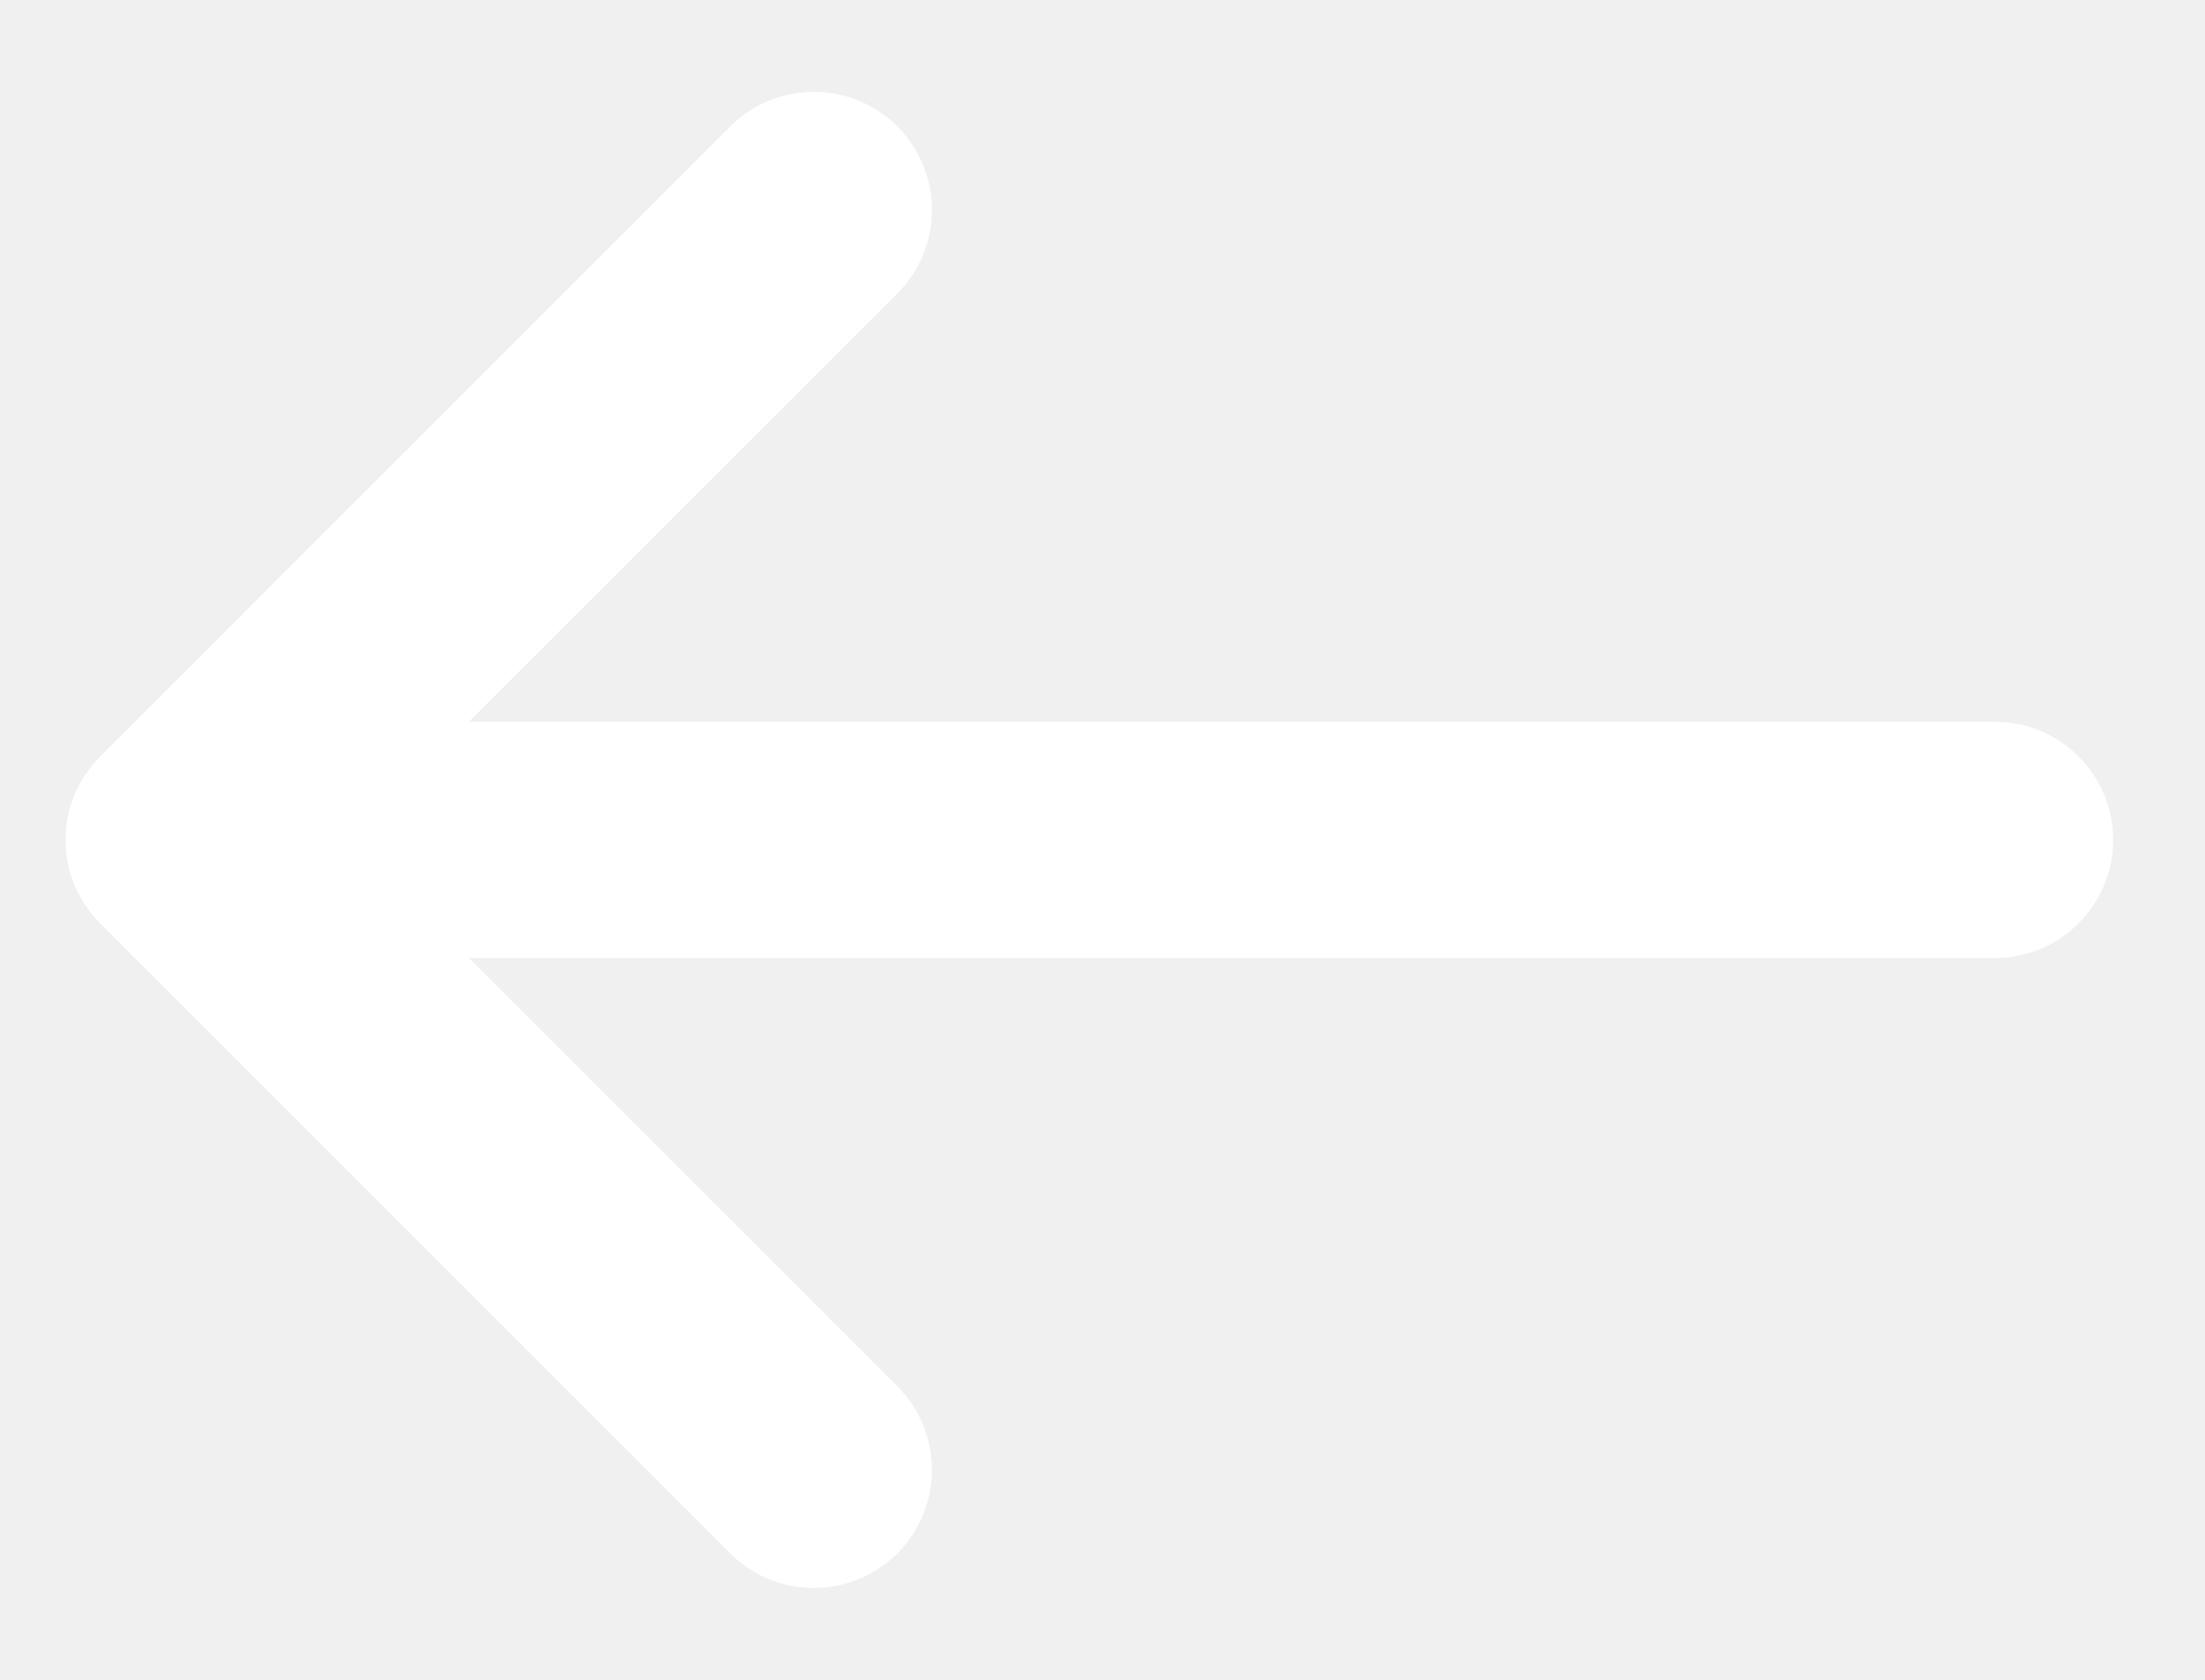
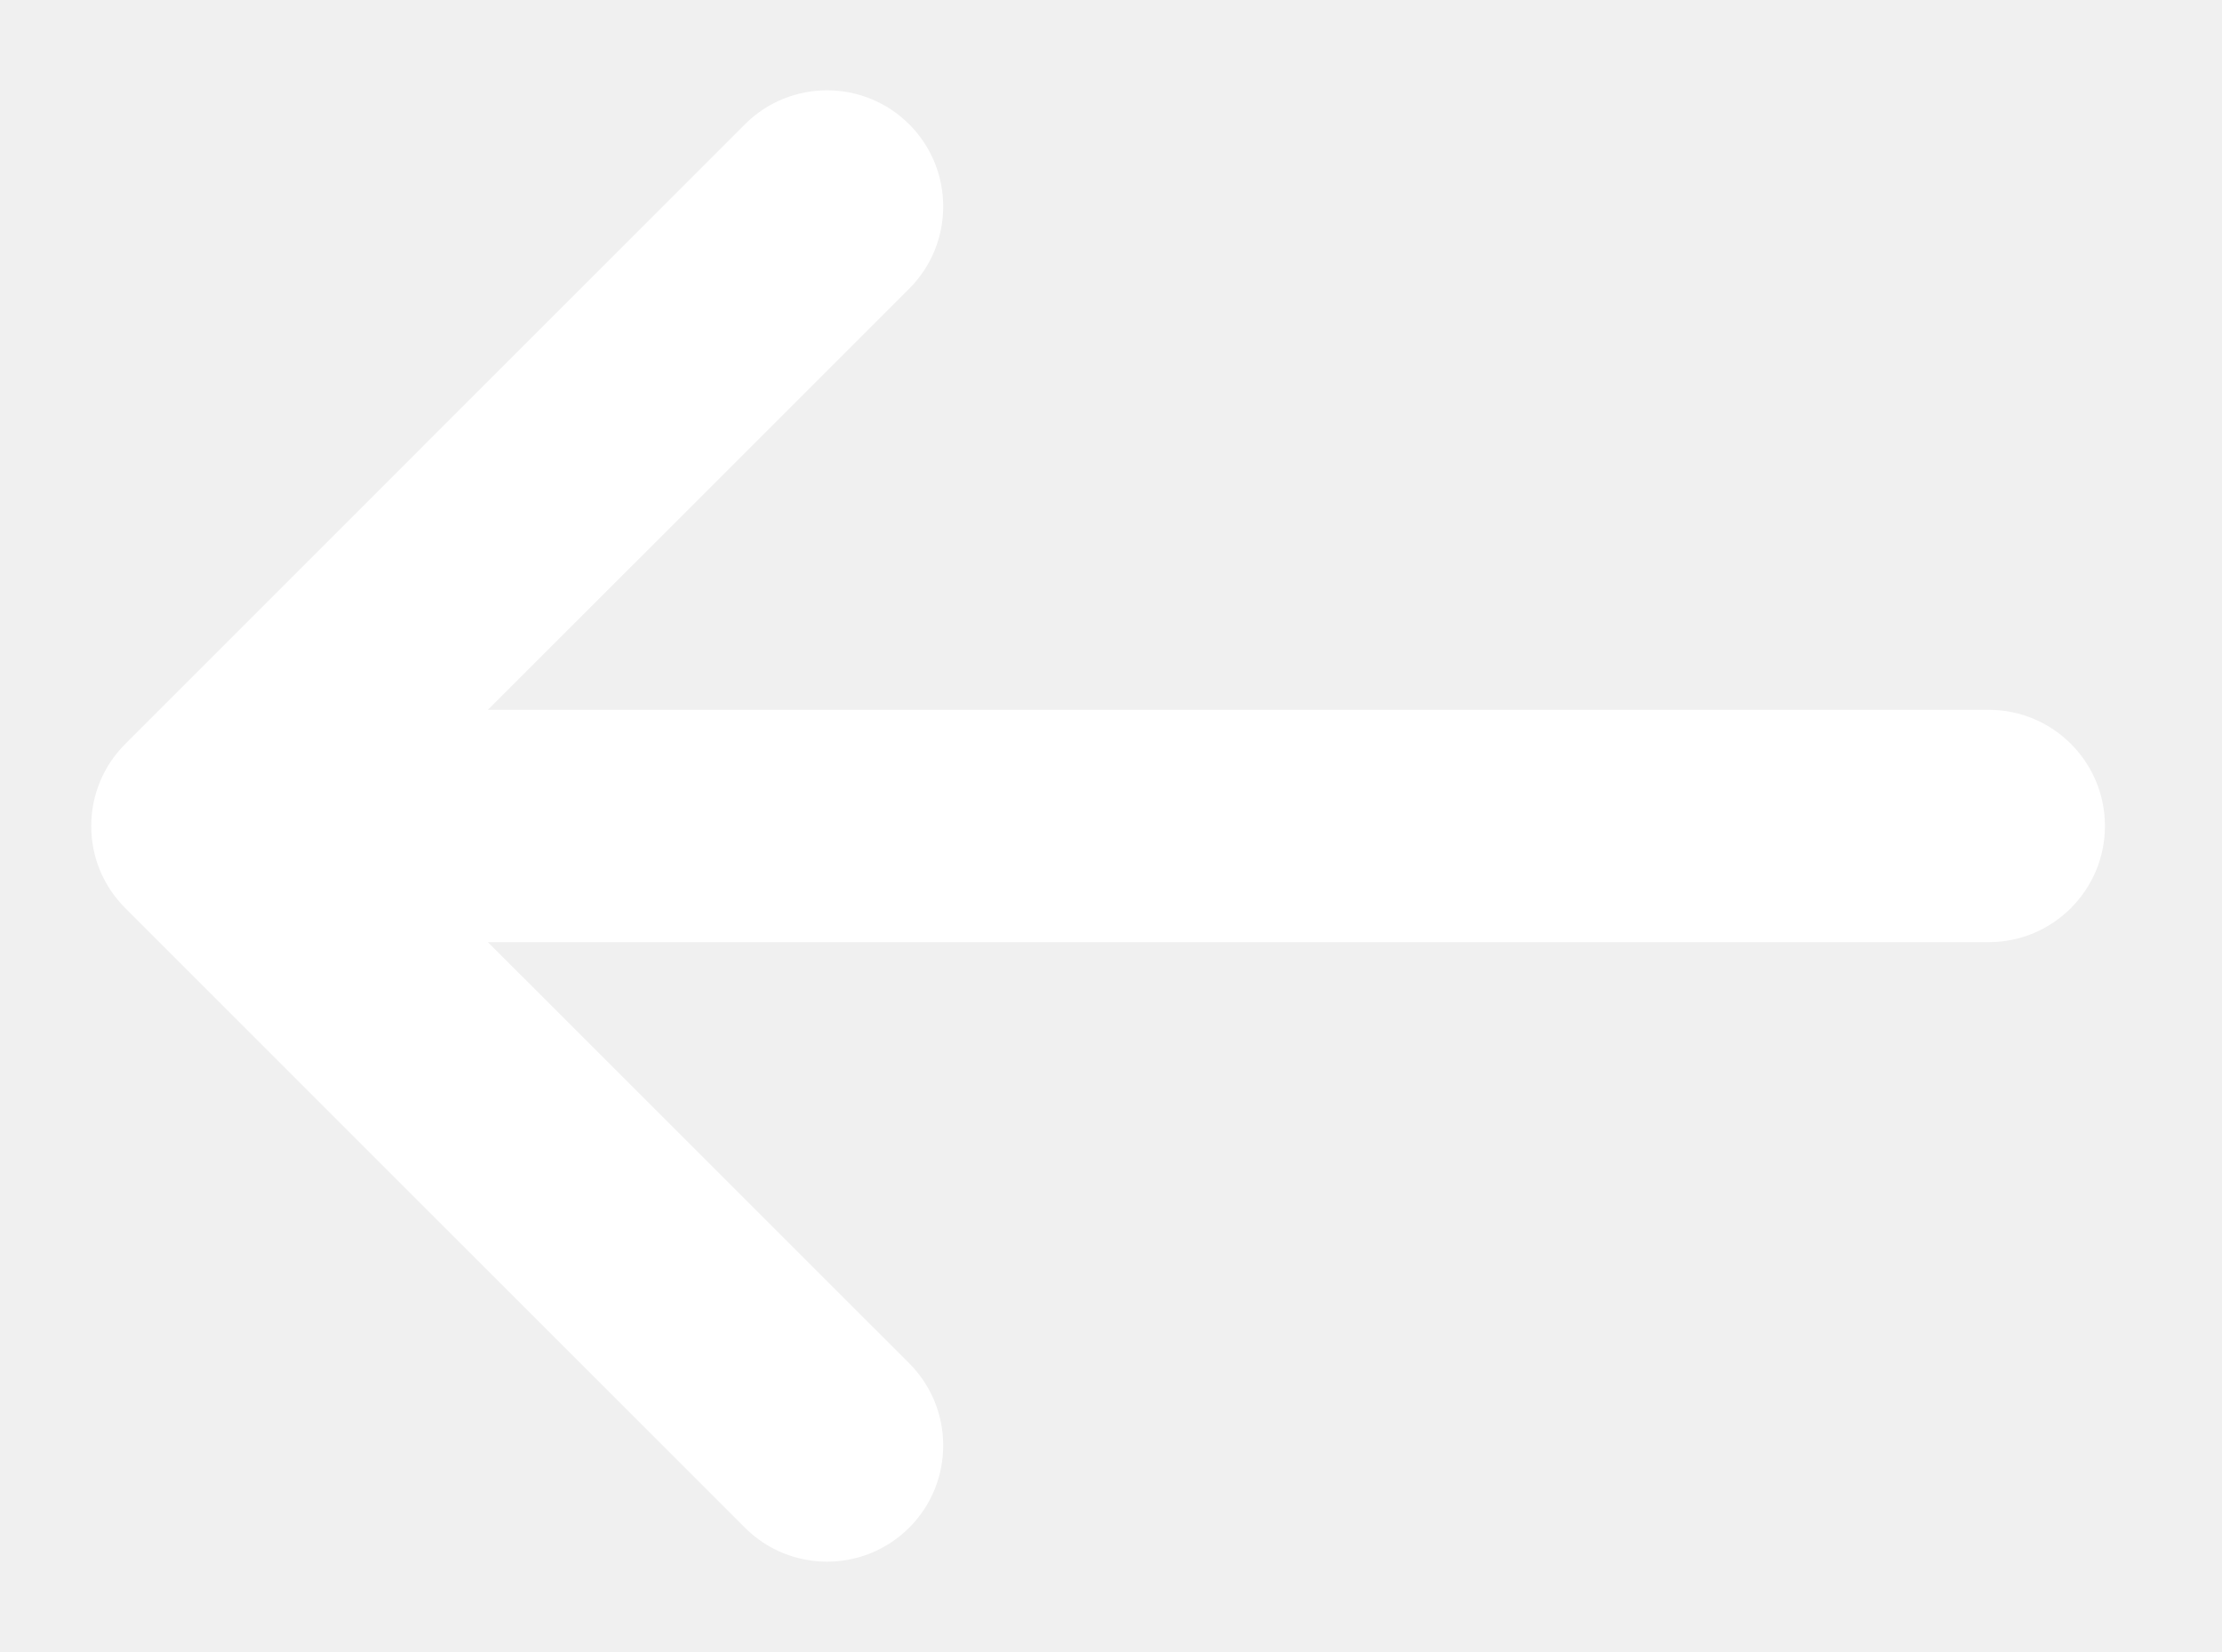
- <svg xmlns="http://www.w3.org/2000/svg" width="21" height="16" viewBox="0 0 21 16" fill="none">
+ <svg xmlns="http://www.w3.org/2000/svg" width="19.5" height="14.5" viewBox="0 0 21 16" fill="none">
  <path d="M8.546 2.796C8.985 2.356 8.985 1.644 8.546 1.204C8.106 0.765 7.394 0.765 6.955 1.204L0.955 7.205C0.735 7.424 0.625 7.712 0.625 8C0.625 8.153 0.655 8.298 0.71 8.431C0.765 8.563 0.847 8.688 0.955 8.796L6.955 14.796C7.394 15.235 8.106 15.235 8.546 14.796C8.985 14.356 8.985 13.644 8.546 13.204L4.466 9.125H19C19.621 9.125 20.125 8.621 20.125 8C20.125 7.379 19.621 6.875 19 6.875H4.466L8.546 2.796Z" fill="white" />
</svg>
